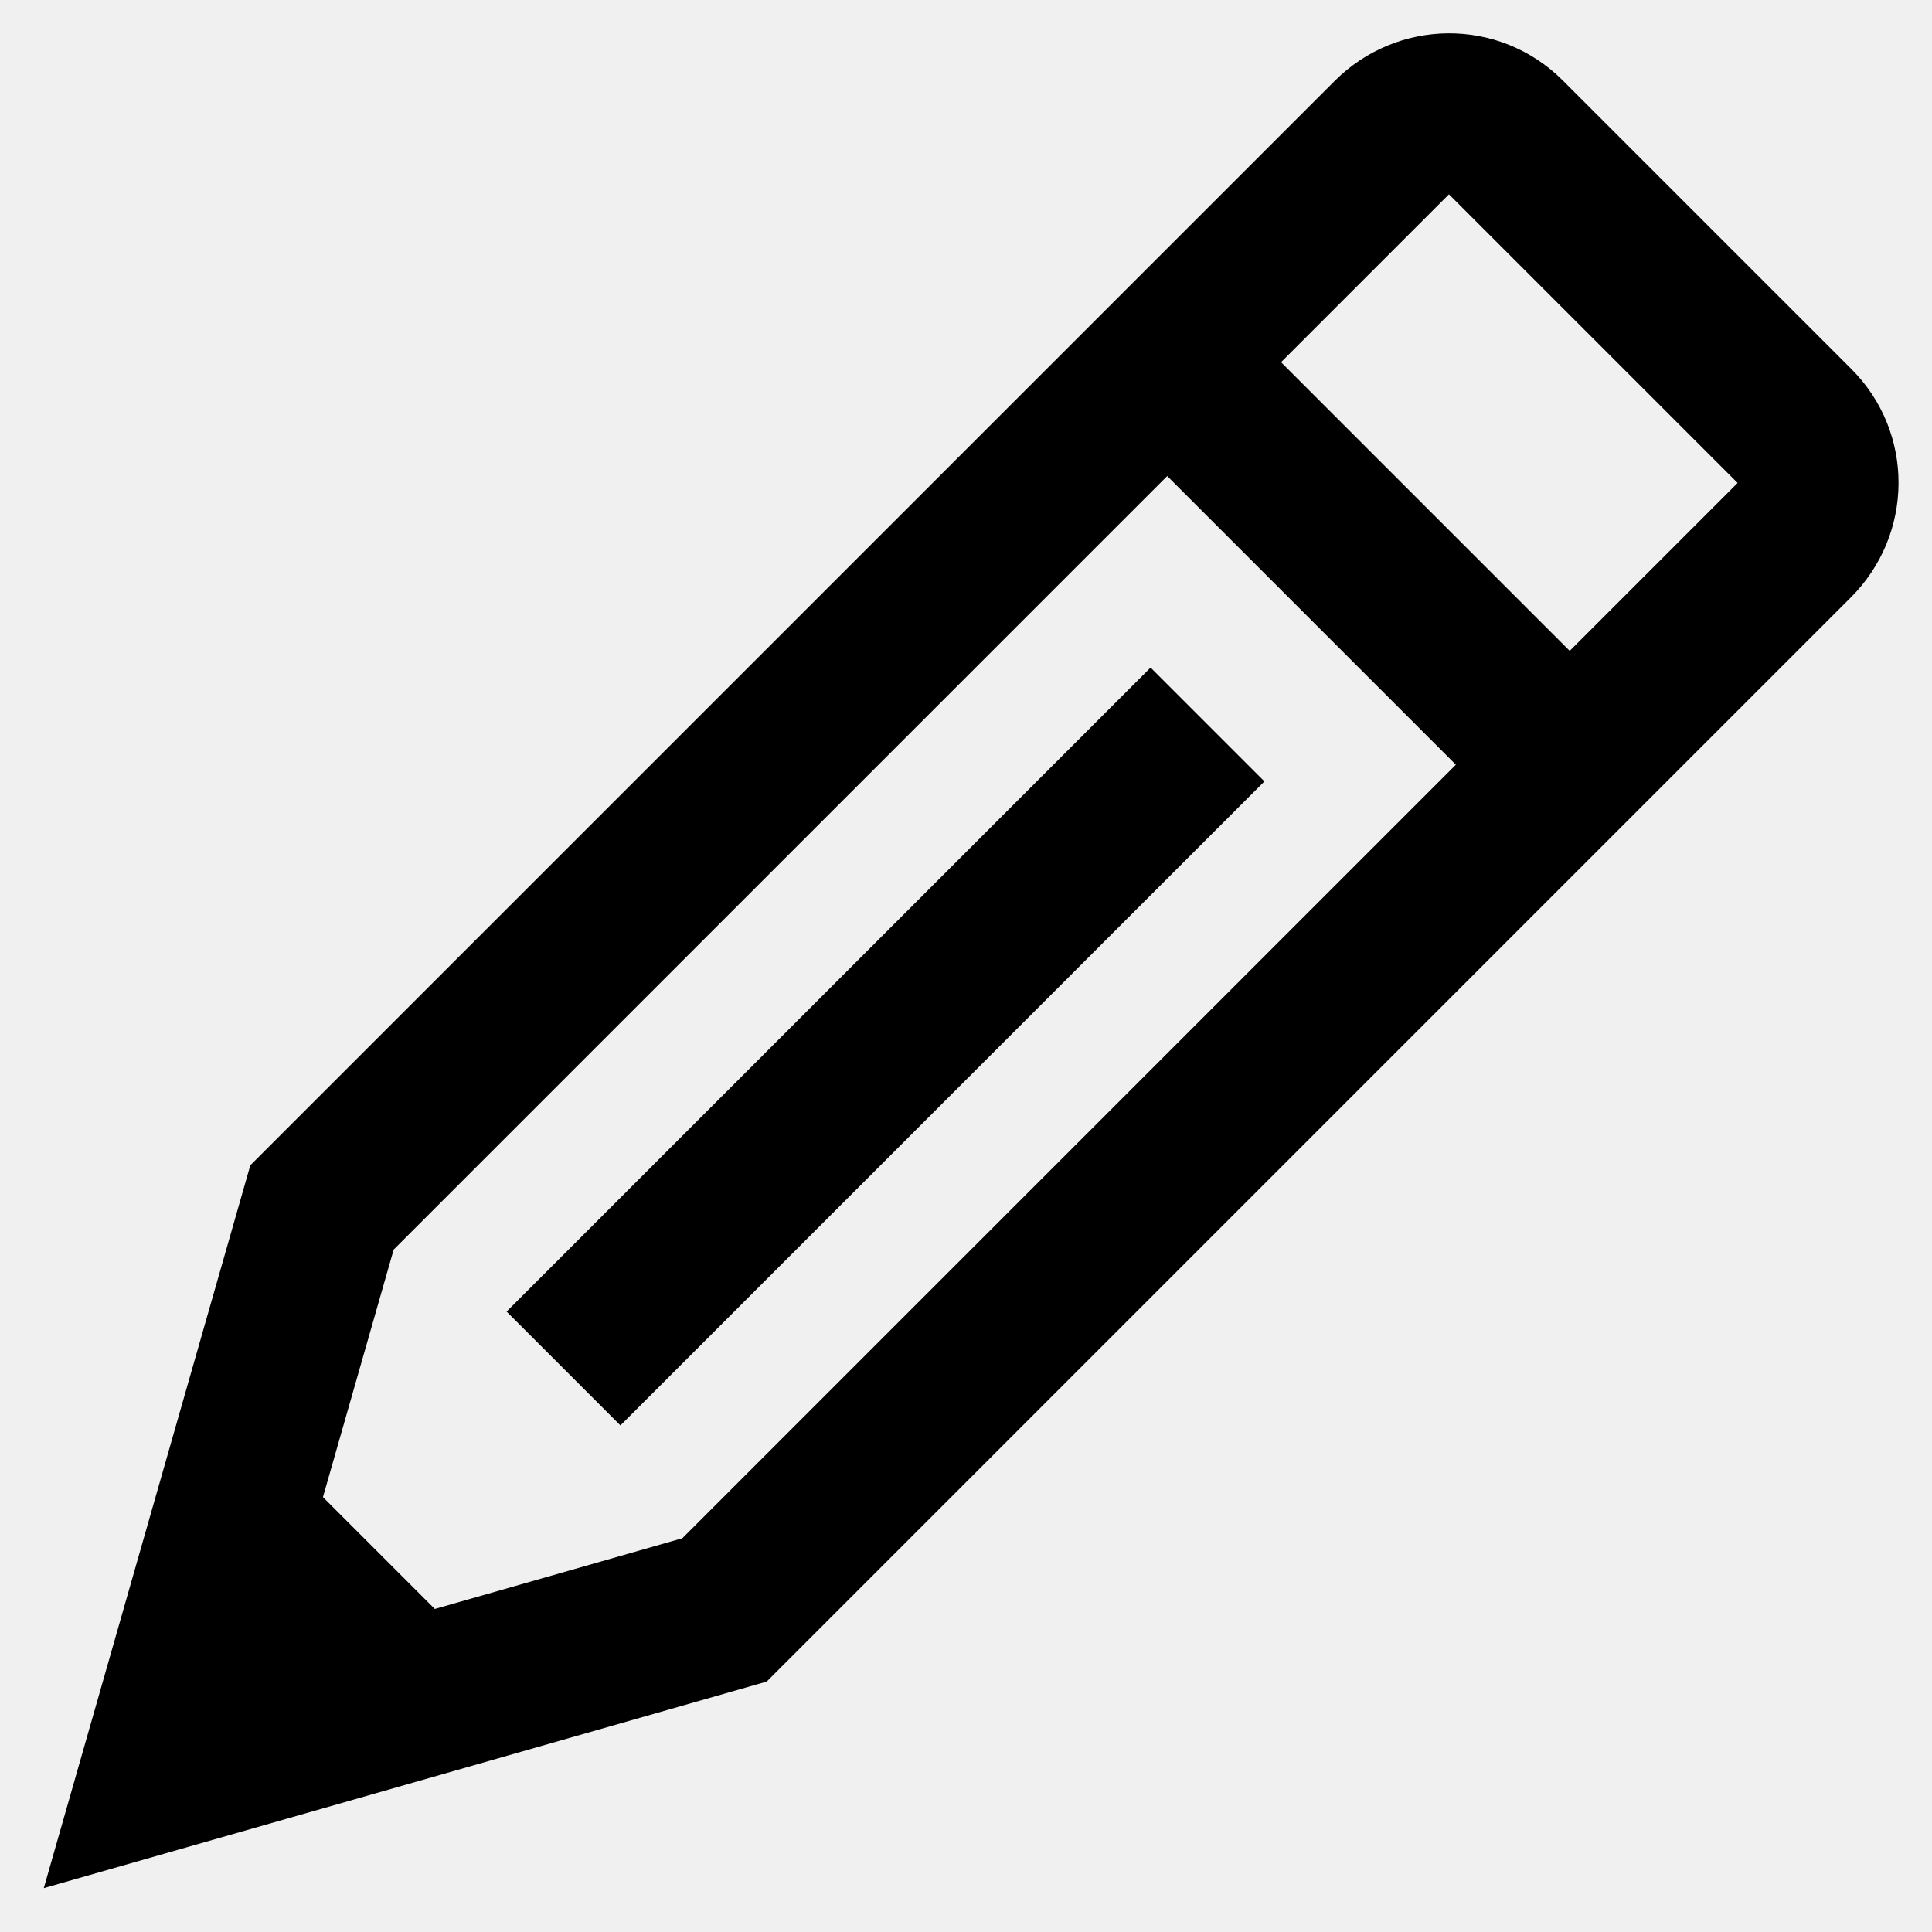
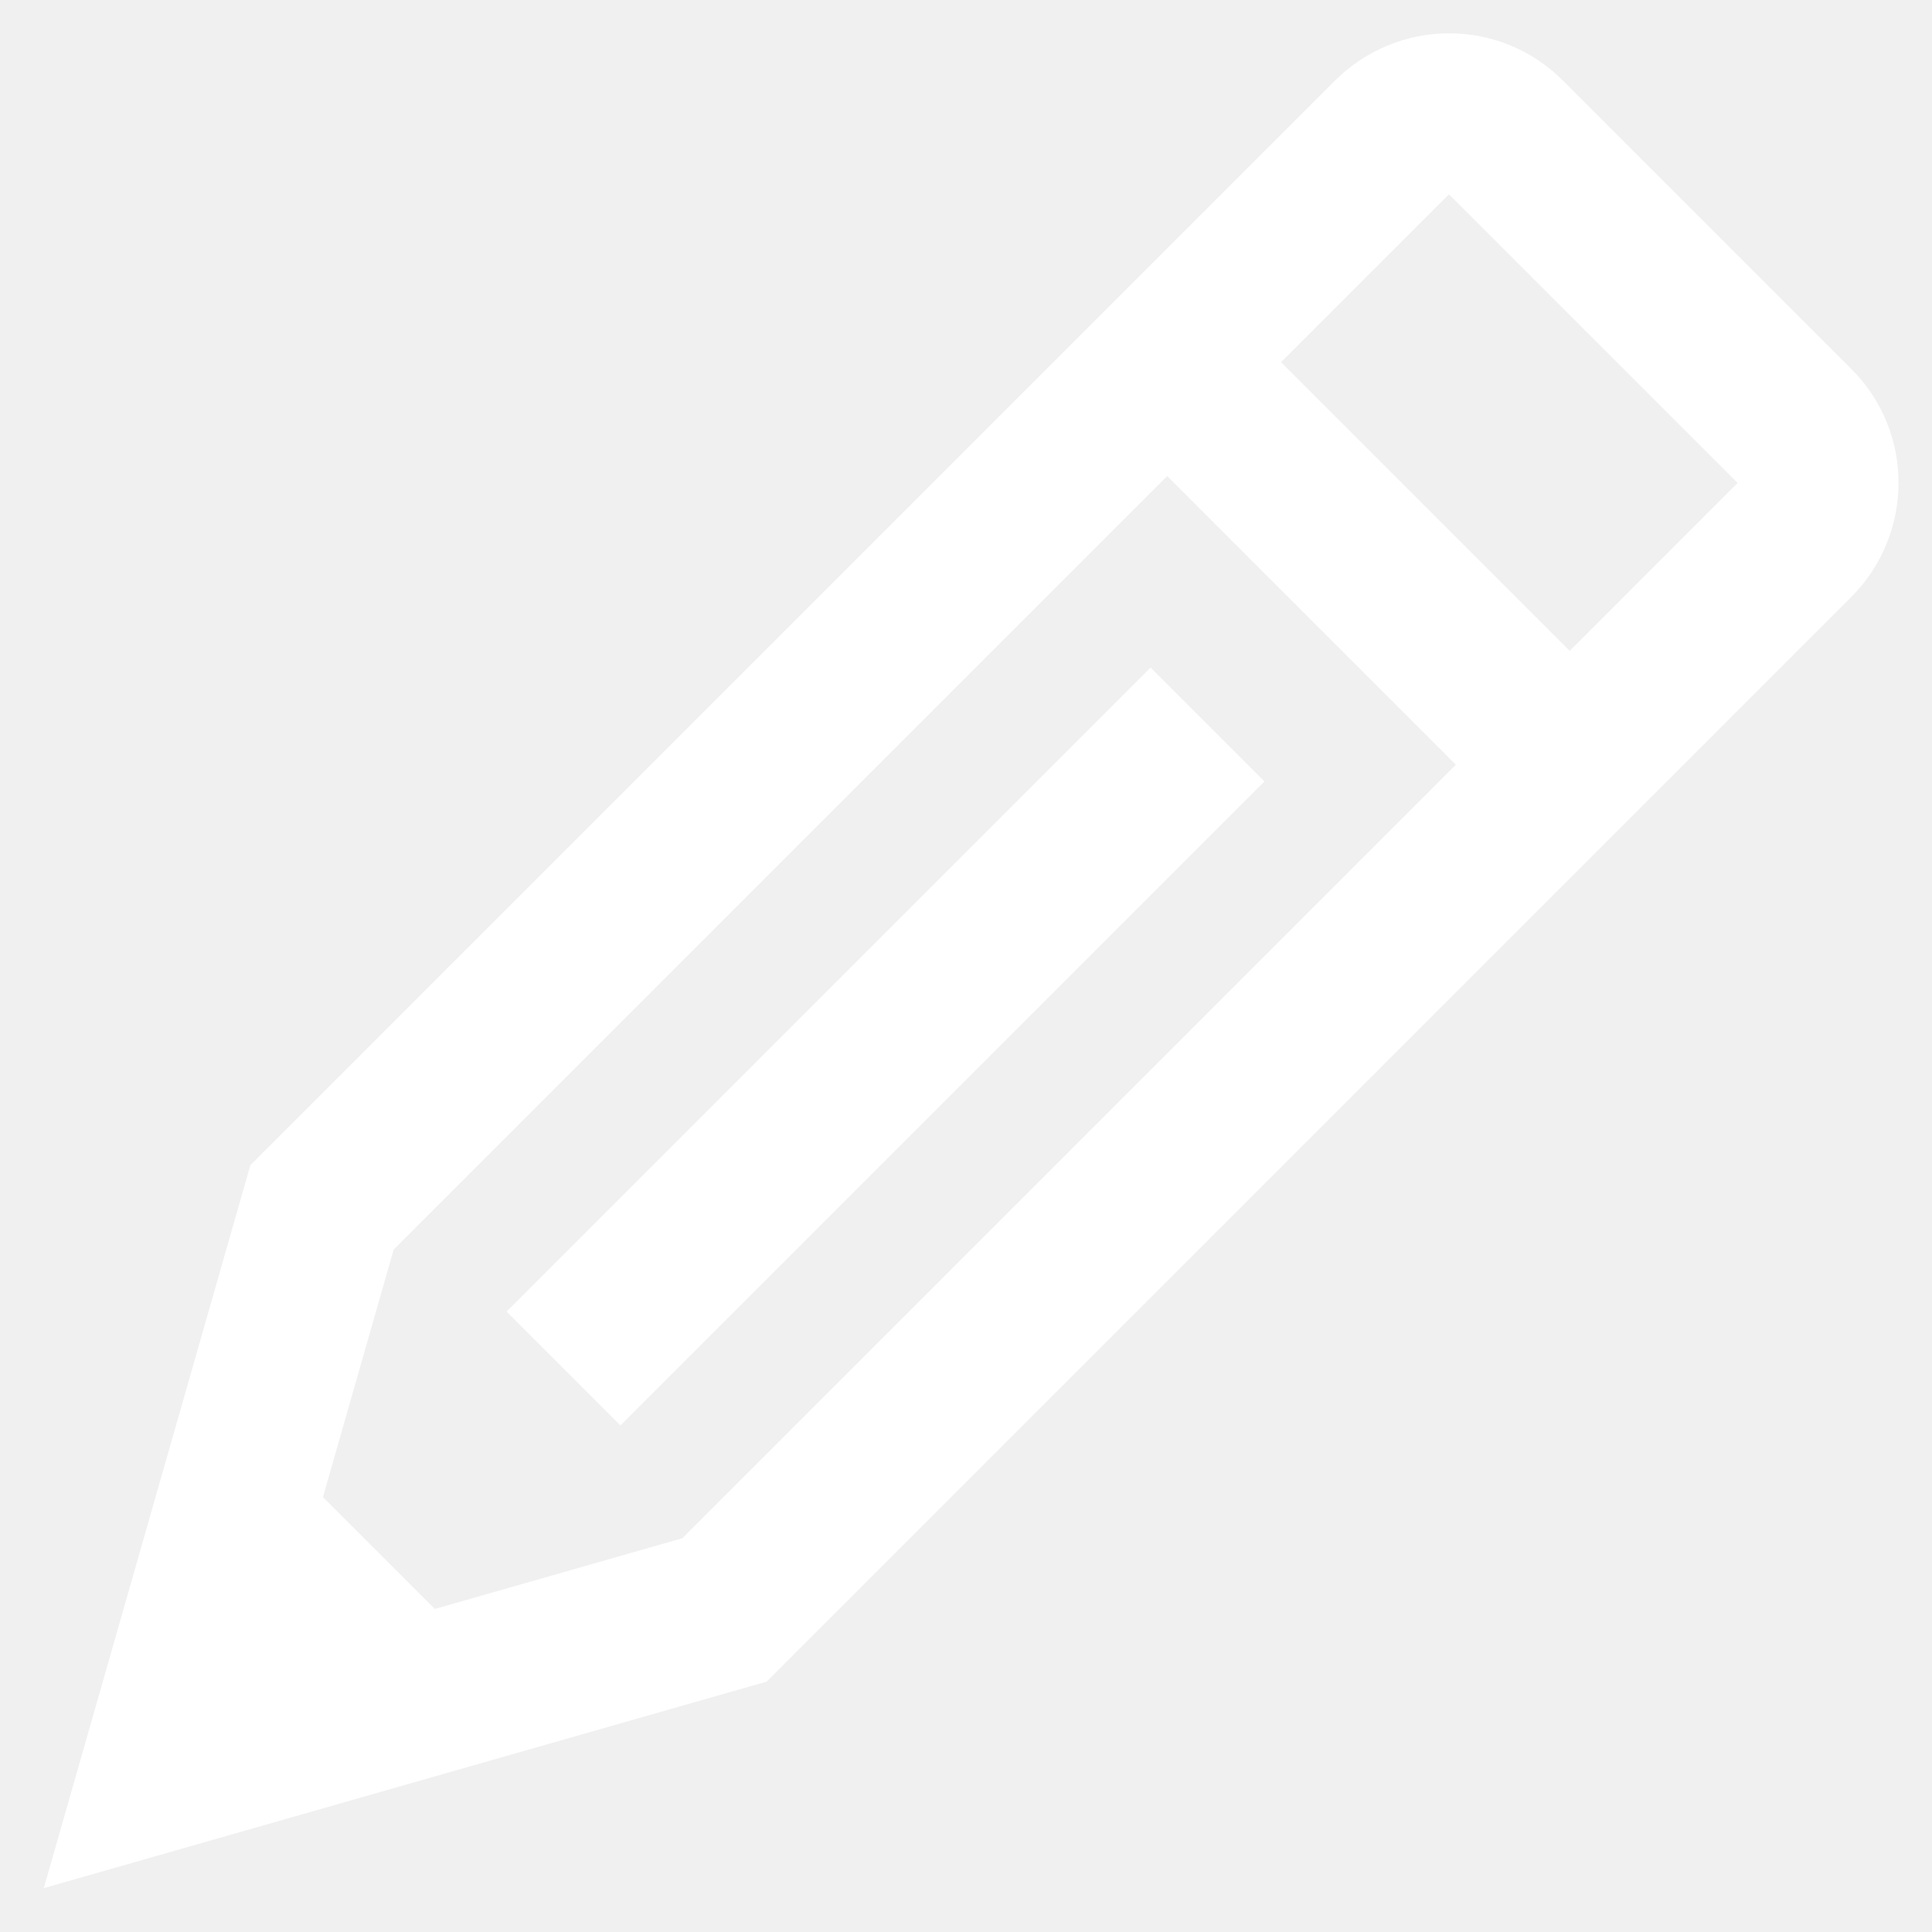
<svg xmlns="http://www.w3.org/2000/svg" height="24" viewBox="0 0 24 24" width="24">
-   <path d="m14 4 6 6zm8.294 1.294c.39.39.387 1.024-.008 1.419l-13.286 13.286-7 2 2-7 13.286-13.286c.394-.394 1.026-.401 1.419-.008zm-19.294 13.706 2 2m2-4 8-8" fill="none" stroke="#000" stroke-width="2" />
+   <path d="m14 4 6 6zm8.294 1.294c.39.39.387 1.024-.008 1.419l-13.286 13.286-7 2 2-7 13.286-13.286c.394-.394 1.026-.401 1.419-.008zm-19.294 13.706 2 2m2-4 8-8" fill="none" stroke="white" stroke-width="2" />
</svg>
